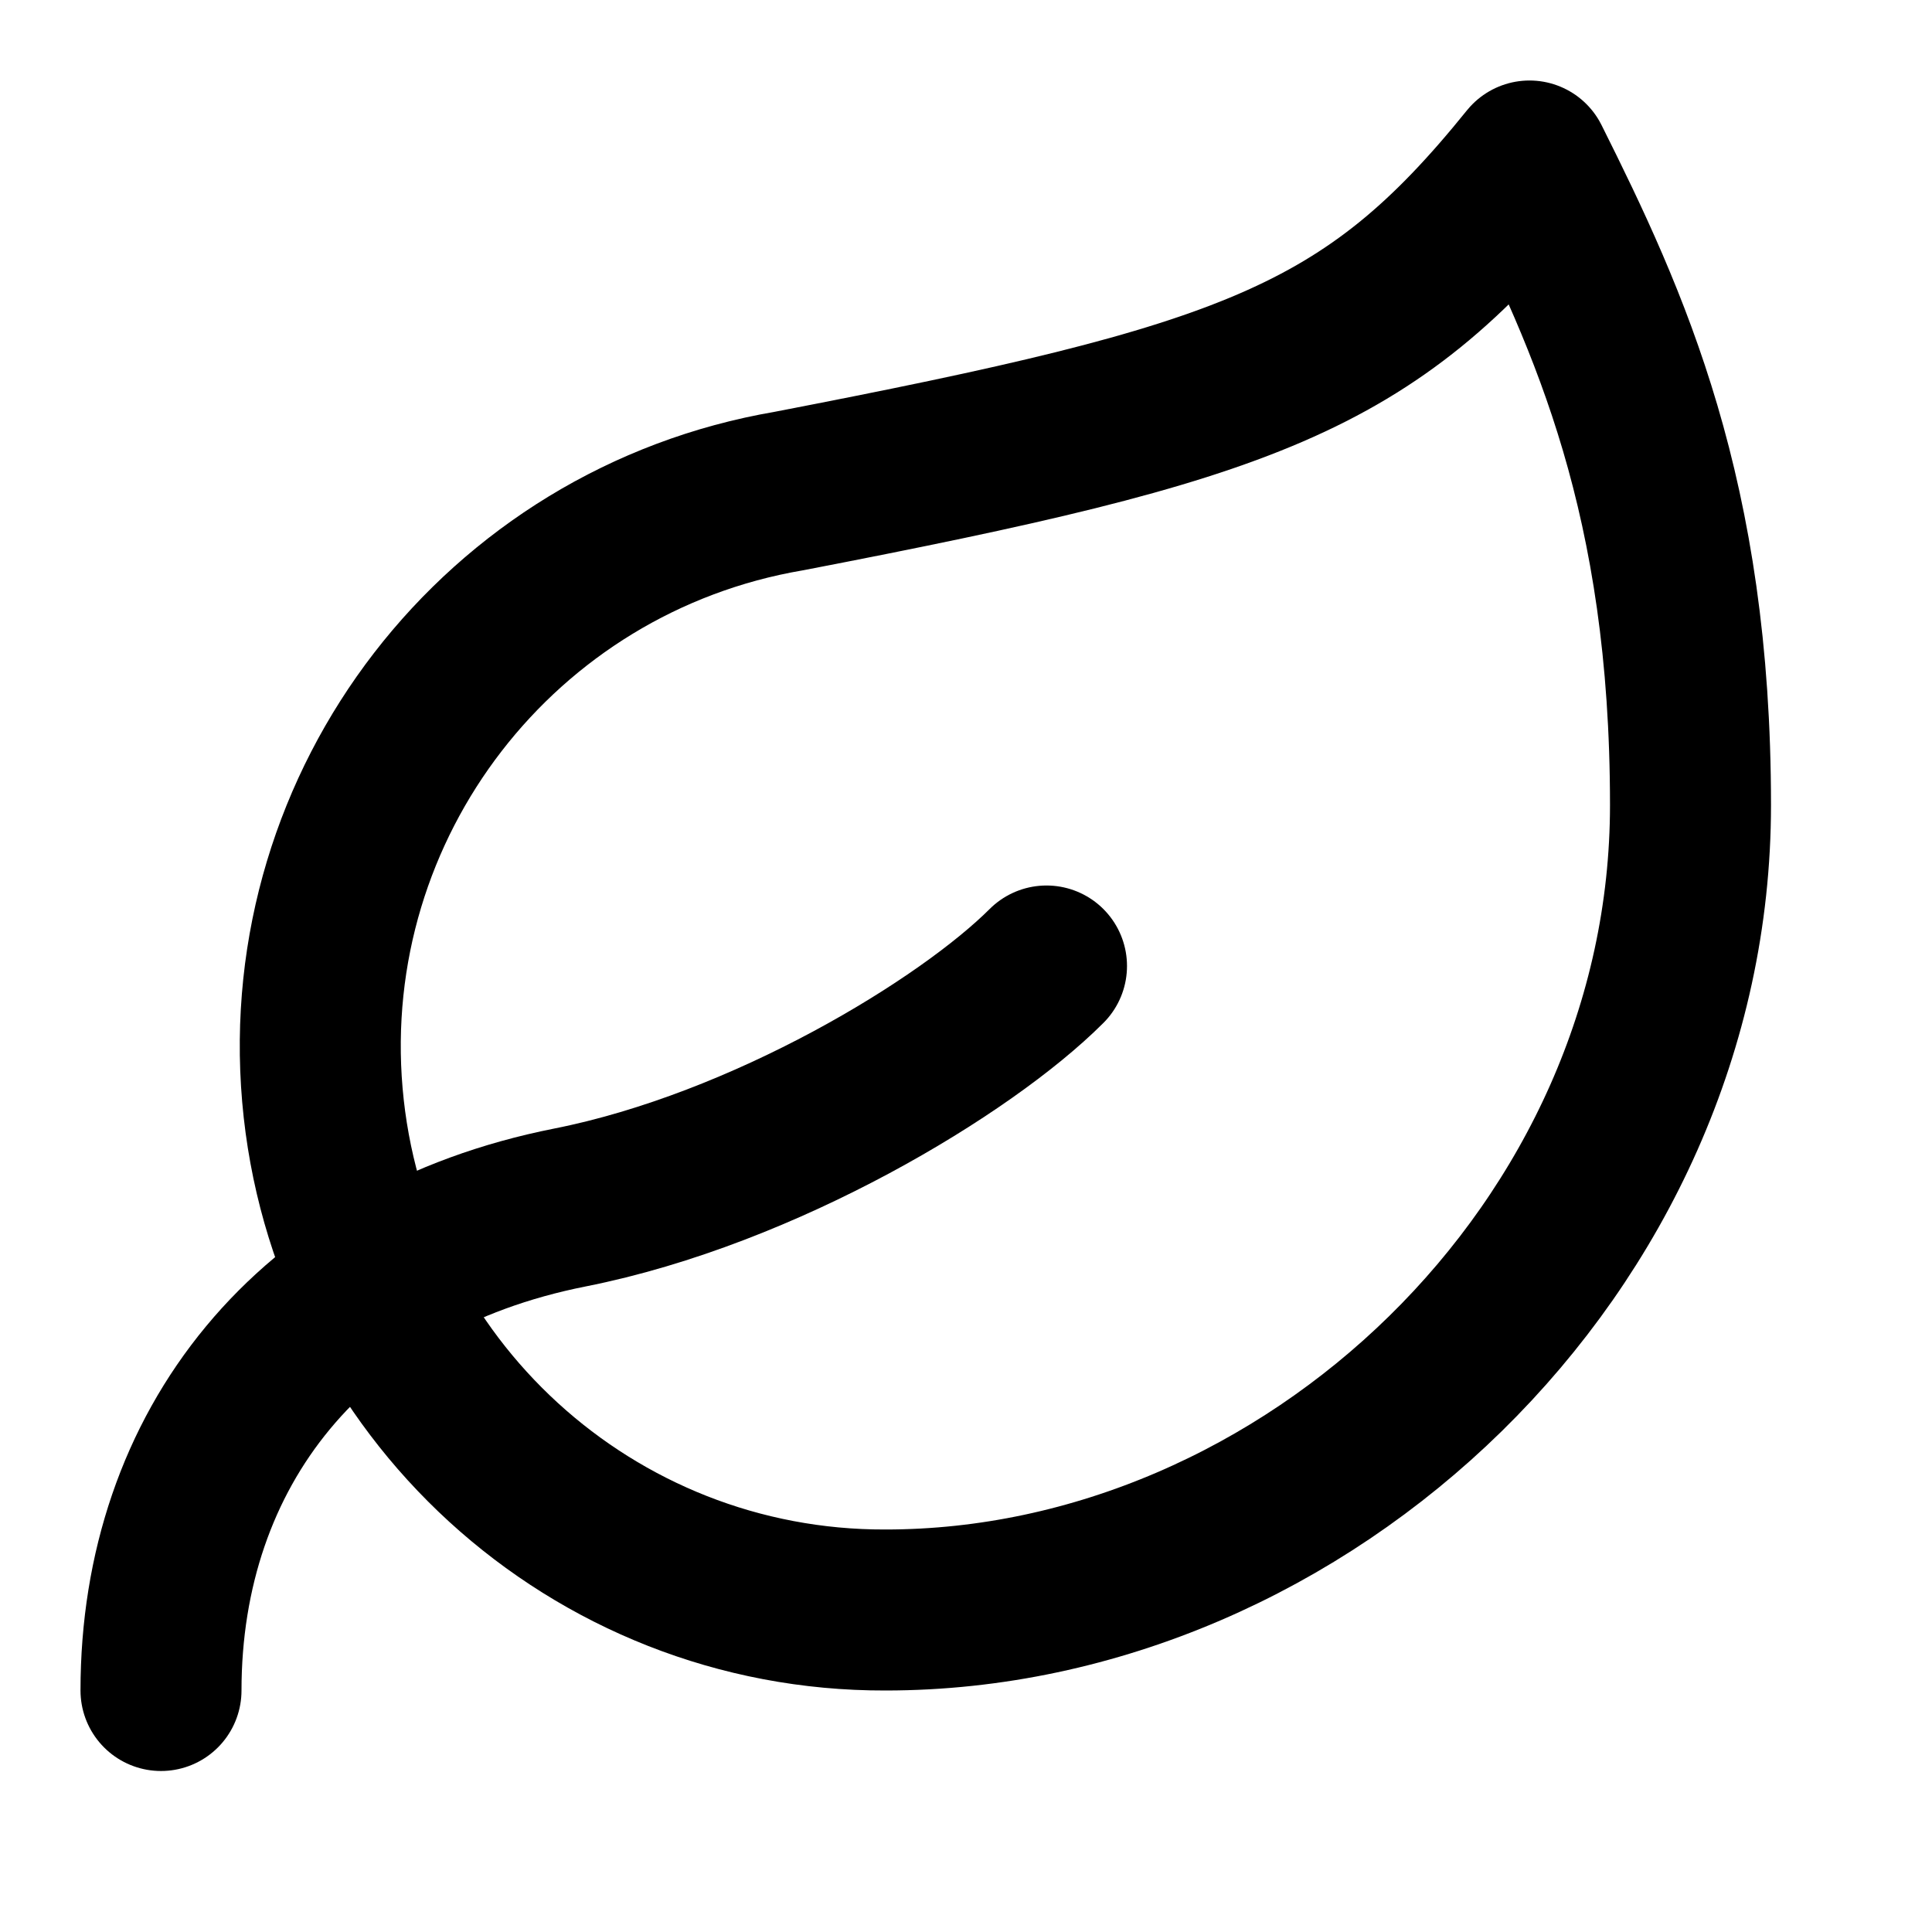
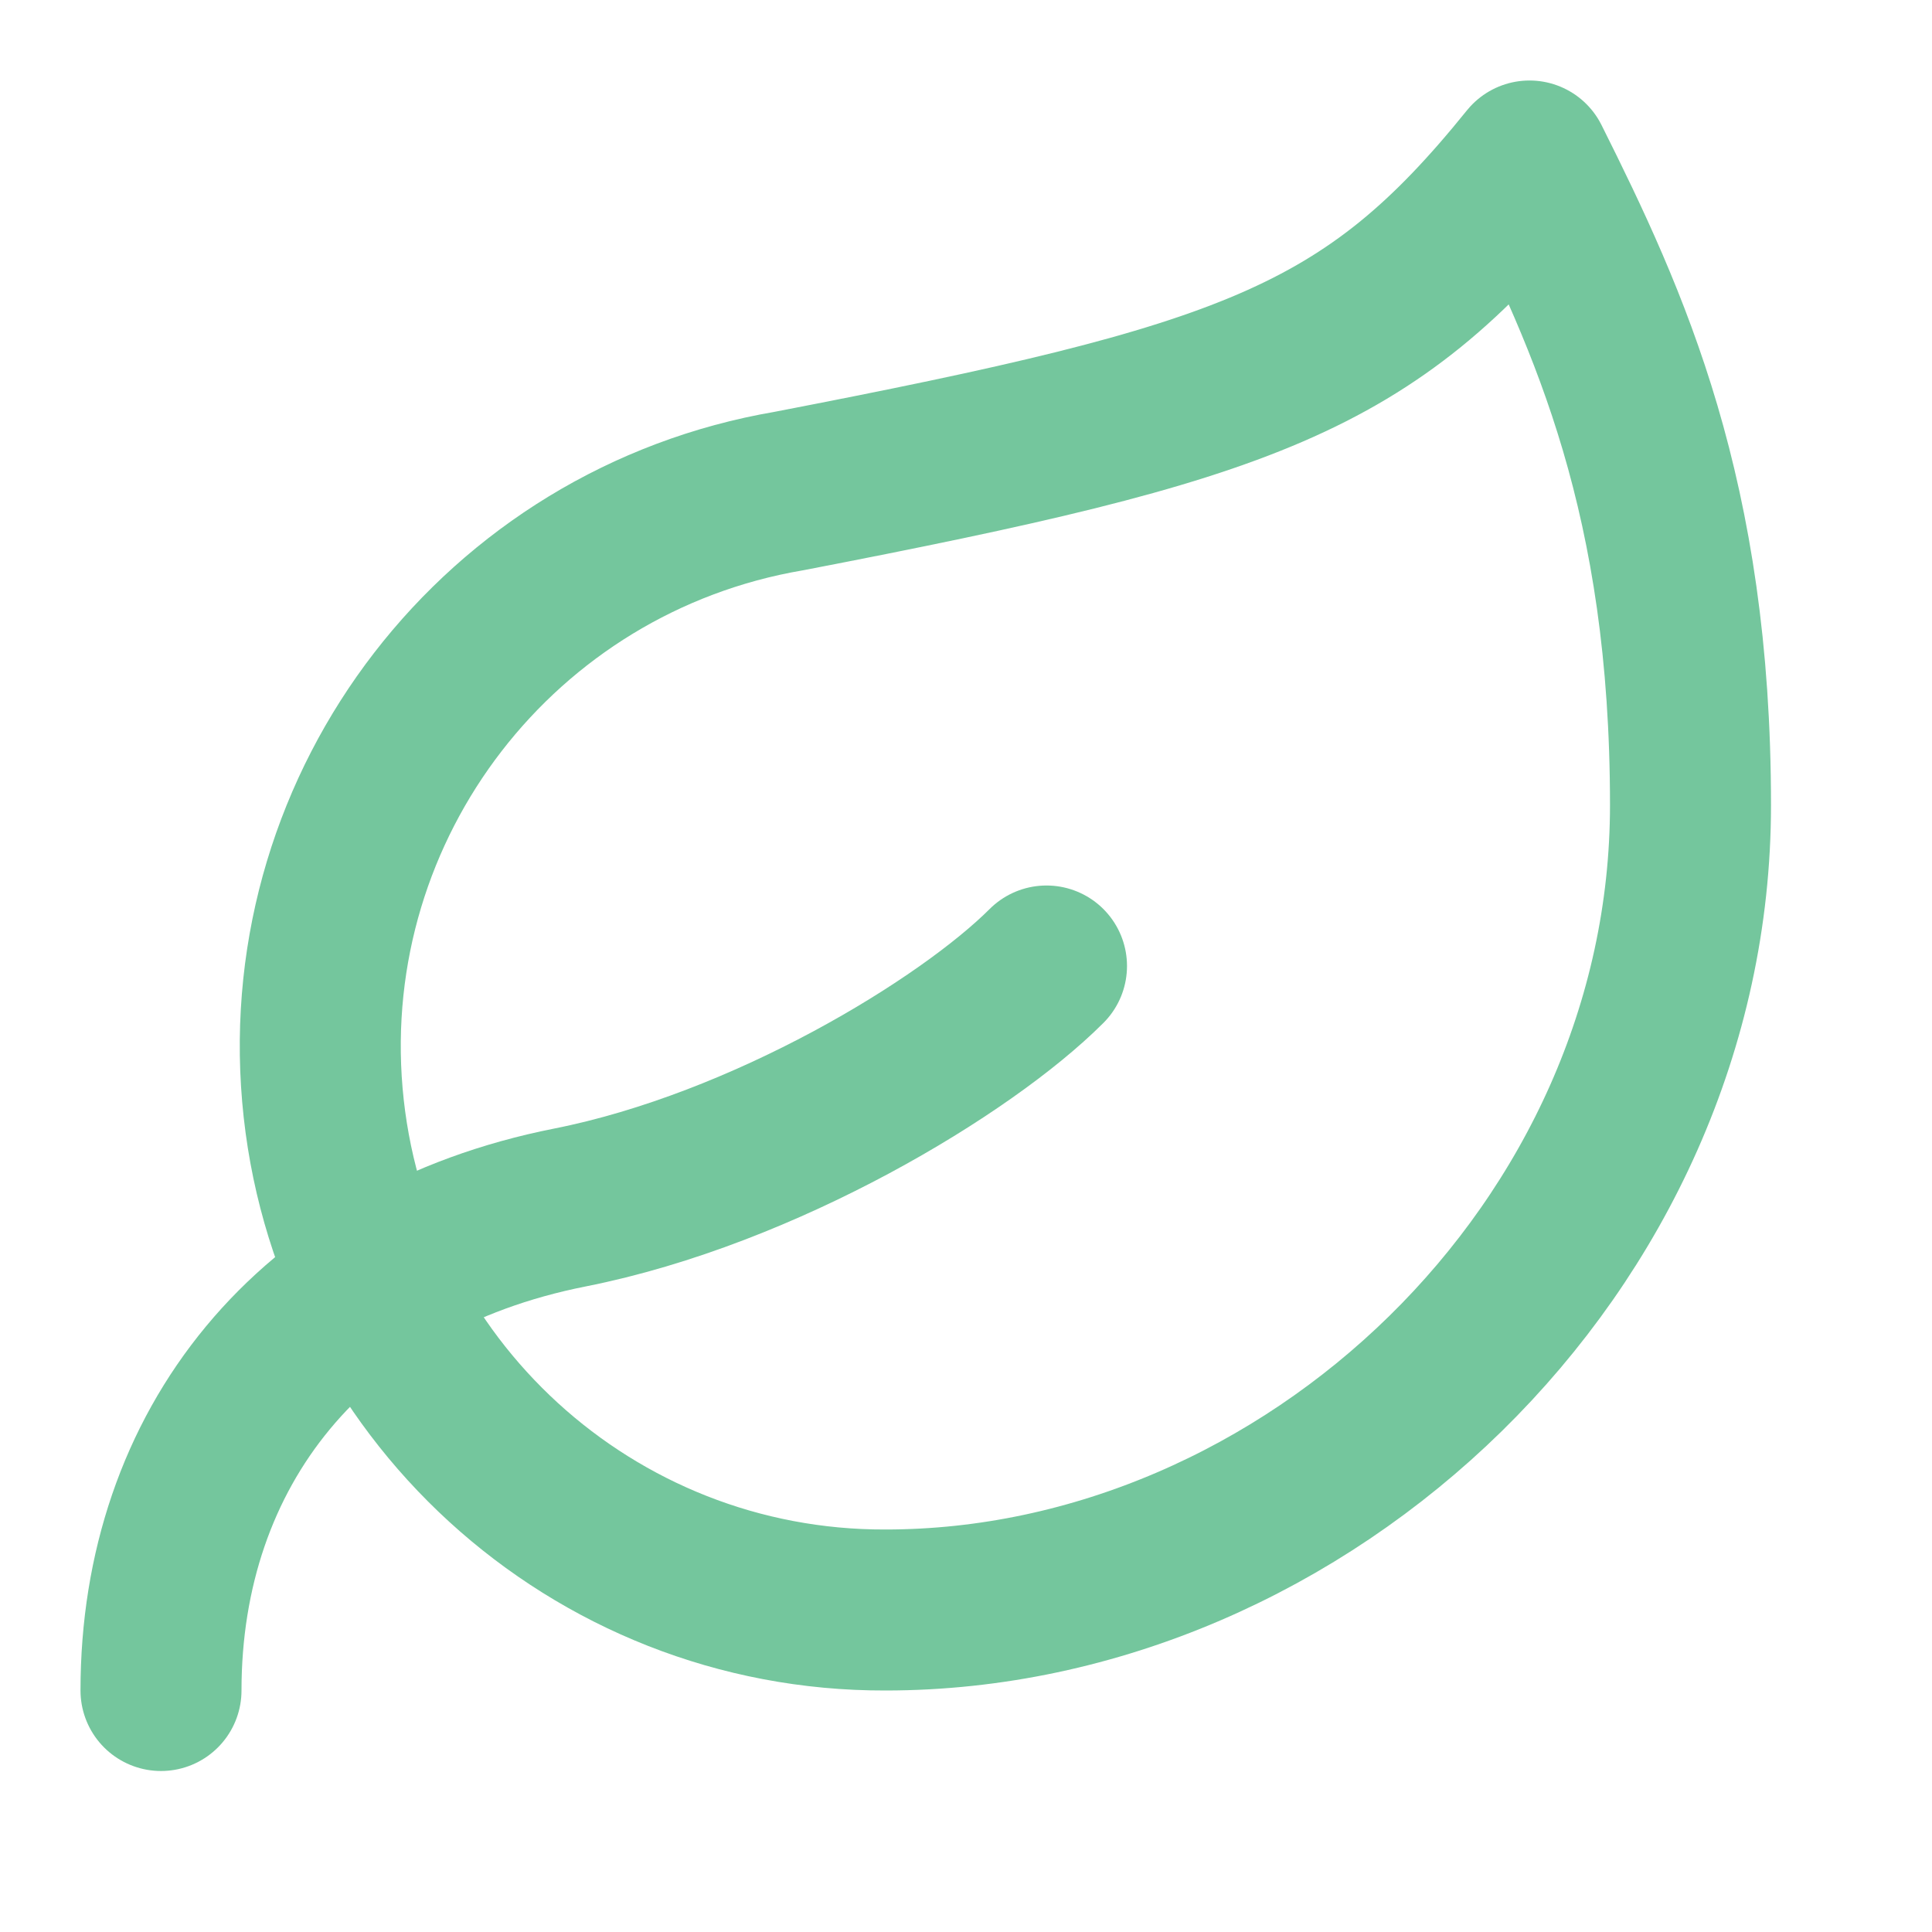
- <svg xmlns="http://www.w3.org/2000/svg" width="24" height="24" viewBox="0 0 24 24" fill="none" stroke="currentColor" stroke-width="2" stroke-linecap="round" stroke-linejoin="round" class="lucide lucide-leaf-icon lucide-leaf">
+ <svg xmlns="http://www.w3.org/2000/svg" width="24" height="24" viewBox="0 0 24 24" fill="none" stroke="#74C69D" stroke-width="2" stroke-linecap="round" stroke-linejoin="round" class="lucide lucide-leaf-icon lucide-leaf">
  <path d="M11 20A7 7 0 0 1 9.8 6.1C15.5 5 17 4.48 19 2c1 2 2 4.18 2 8 0 5.5-4.78 10-10 10Z" />
  <path d="M2 21c0-3 1.85-5.36 5.08-6C9.5 14.52 12 13 13 12" />
</svg>
